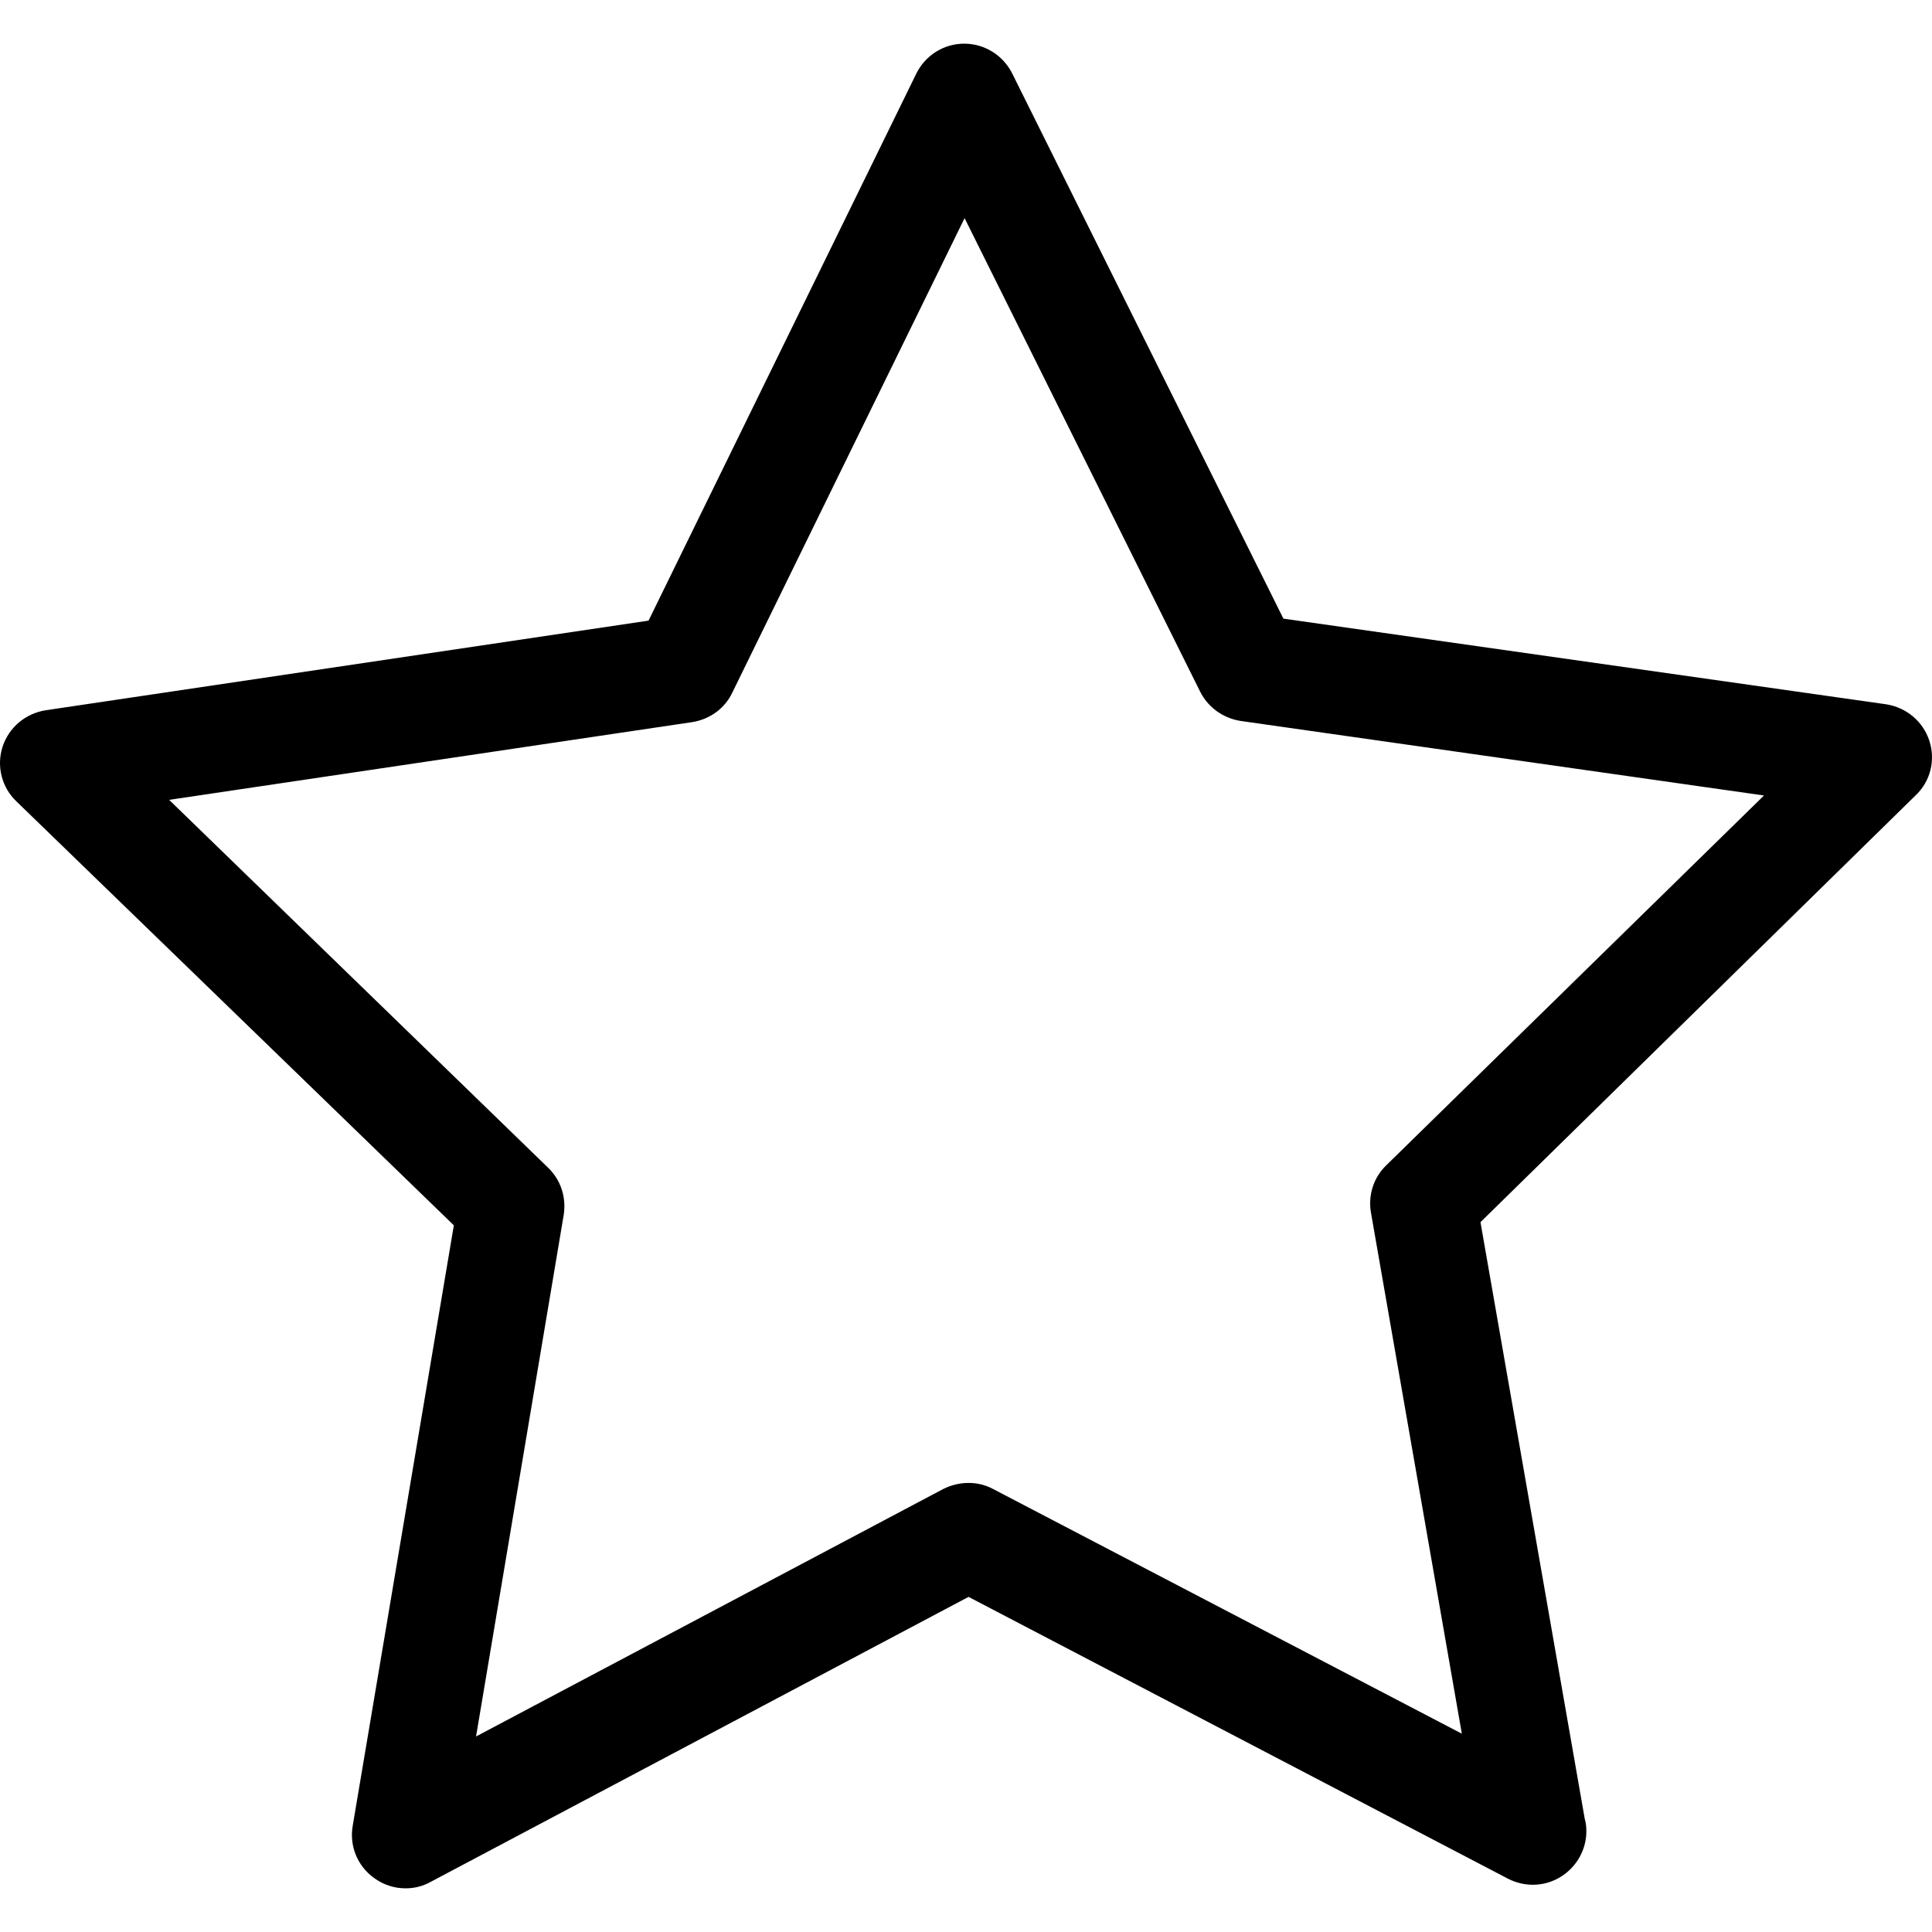
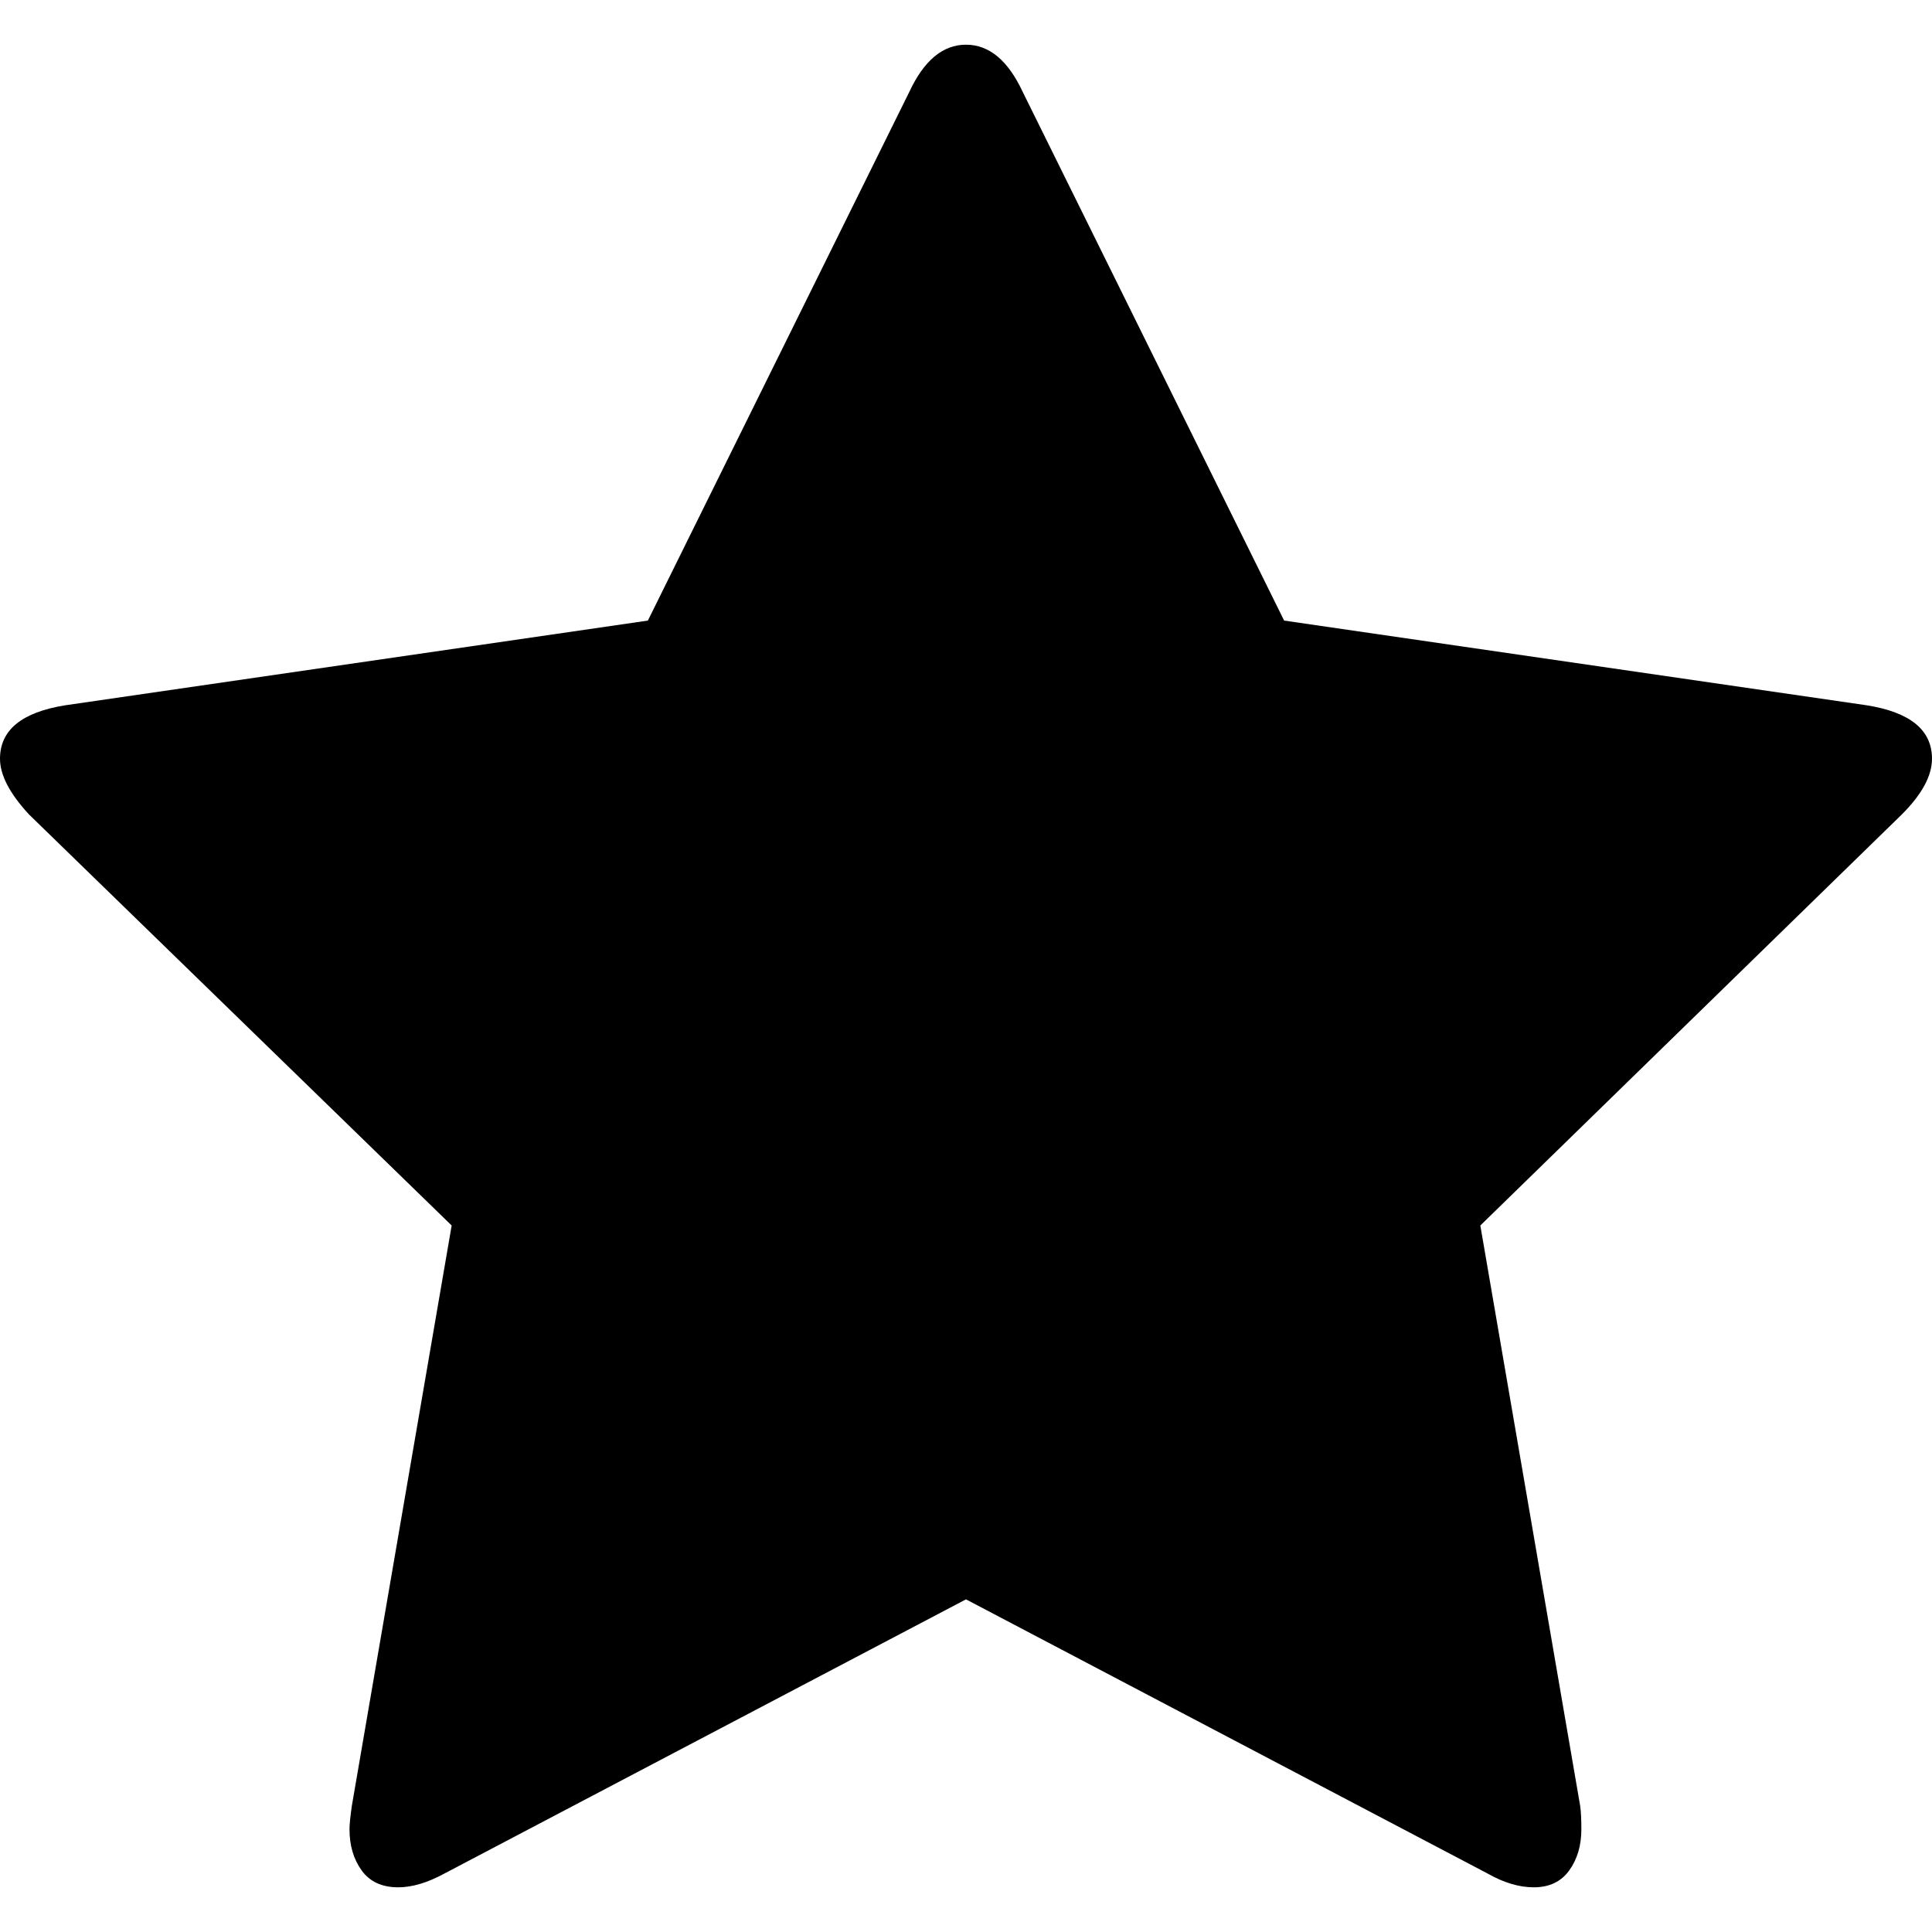
- <svg xmlns="http://www.w3.org/2000/svg" version="1.1" id="Capa_1" x="0px" y="0px" viewBox="0 0 487.222 487.222" style="enable-background:new 0 0 487.222 487.222;" xml:space="preserve">
+ <svg xmlns="http://www.w3.org/2000/svg" version="1.1" id="Capa_1" x="0px" y="0px" viewBox="0 0 475.075 475.075" style="enable-background:new 0 0 475.075 475.075;" xml:space="preserve">
  <g>
-     <path d="M486.554,186.811c-1.6-4.9-5.8-8.4-10.9-9.2l-152-21.6l-68.4-137.5c-2.3-4.6-7-7.5-12.1-7.5l0,0c-5.1,0-9.8,2.9-12.1,7.6   l-67.5,137.9l-152,22.6c-5.1,0.8-9.3,4.3-10.9,9.2s-0.2,10.3,3.5,13.8l110.3,106.9l-25.5,151.4c-0.9,5.1,1.2,10.2,5.4,13.2   c2.3,1.7,5.1,2.6,7.9,2.6c2.2,0,4.3-0.5,6.3-1.6l135.7-71.9l136.1,71.1c2,1,4.1,1.5,6.2,1.5l0,0c7.4,0,13.5-6.1,13.5-13.5   c0-1.1-0.1-2.1-0.4-3.1l-26.3-150.5l109.6-107.5C486.854,197.111,488.154,191.711,486.554,186.811z M349.554,293.911   c-3.2,3.1-4.6,7.6-3.8,12l22.9,131.3l-118.2-61.7c-3.9-2.1-8.6-2-12.6,0l-117.8,62.4l22.1-131.5c0.7-4.4-0.7-8.8-3.9-11.9   l-95.6-92.8l131.9-19.6c4.4-0.7,8.2-3.4,10.1-7.4l58.6-119.7l59.4,119.4c2,4,5.8,6.7,10.2,7.4l132,18.8L349.554,293.911z" />
+     <path d="M475.075,186.573c0-7.043-5.328-11.42-15.992-13.135L315.766,152.6L251.529,22.694c-3.614-7.804-8.281-11.704-13.99-11.704   c-5.708,0-10.372,3.9-13.989,11.704L159.31,152.6L15.986,173.438C5.33,175.153,0,179.53,0,186.573c0,3.999,2.38,8.567,7.139,13.706   l103.924,101.068L86.51,444.096c-0.381,2.666-0.57,4.575-0.57,5.712c0,3.997,0.998,7.374,2.996,10.136   c1.997,2.766,4.993,4.142,8.992,4.142c3.428,0,7.233-1.137,11.42-3.423l128.188-67.386l128.197,67.386   c4.004,2.286,7.81,3.423,11.416,3.423c3.819,0,6.715-1.376,8.713-4.142c1.992-2.758,2.991-6.139,2.991-10.136   c0-2.471-0.096-4.374-0.287-5.712l-24.555-142.749l103.637-101.068C472.604,195.33,475.075,190.76,475.075,186.573z" />
  </g>
-   <g>
- </g>
-   <g>
- </g>
-   <g>
- </g>
-   <g>
- </g>
-   <g>
- </g>
-   <g>
- </g>
-   <g>
- </g>
-   <g>
- </g>
-   <g>
- </g>
-   <g>
- </g>
-   <g>
- </g>
-   <g>
- </g>
-   <g>
- </g>
-   <g>
- </g>
-   <g>
- </g>
</svg>
